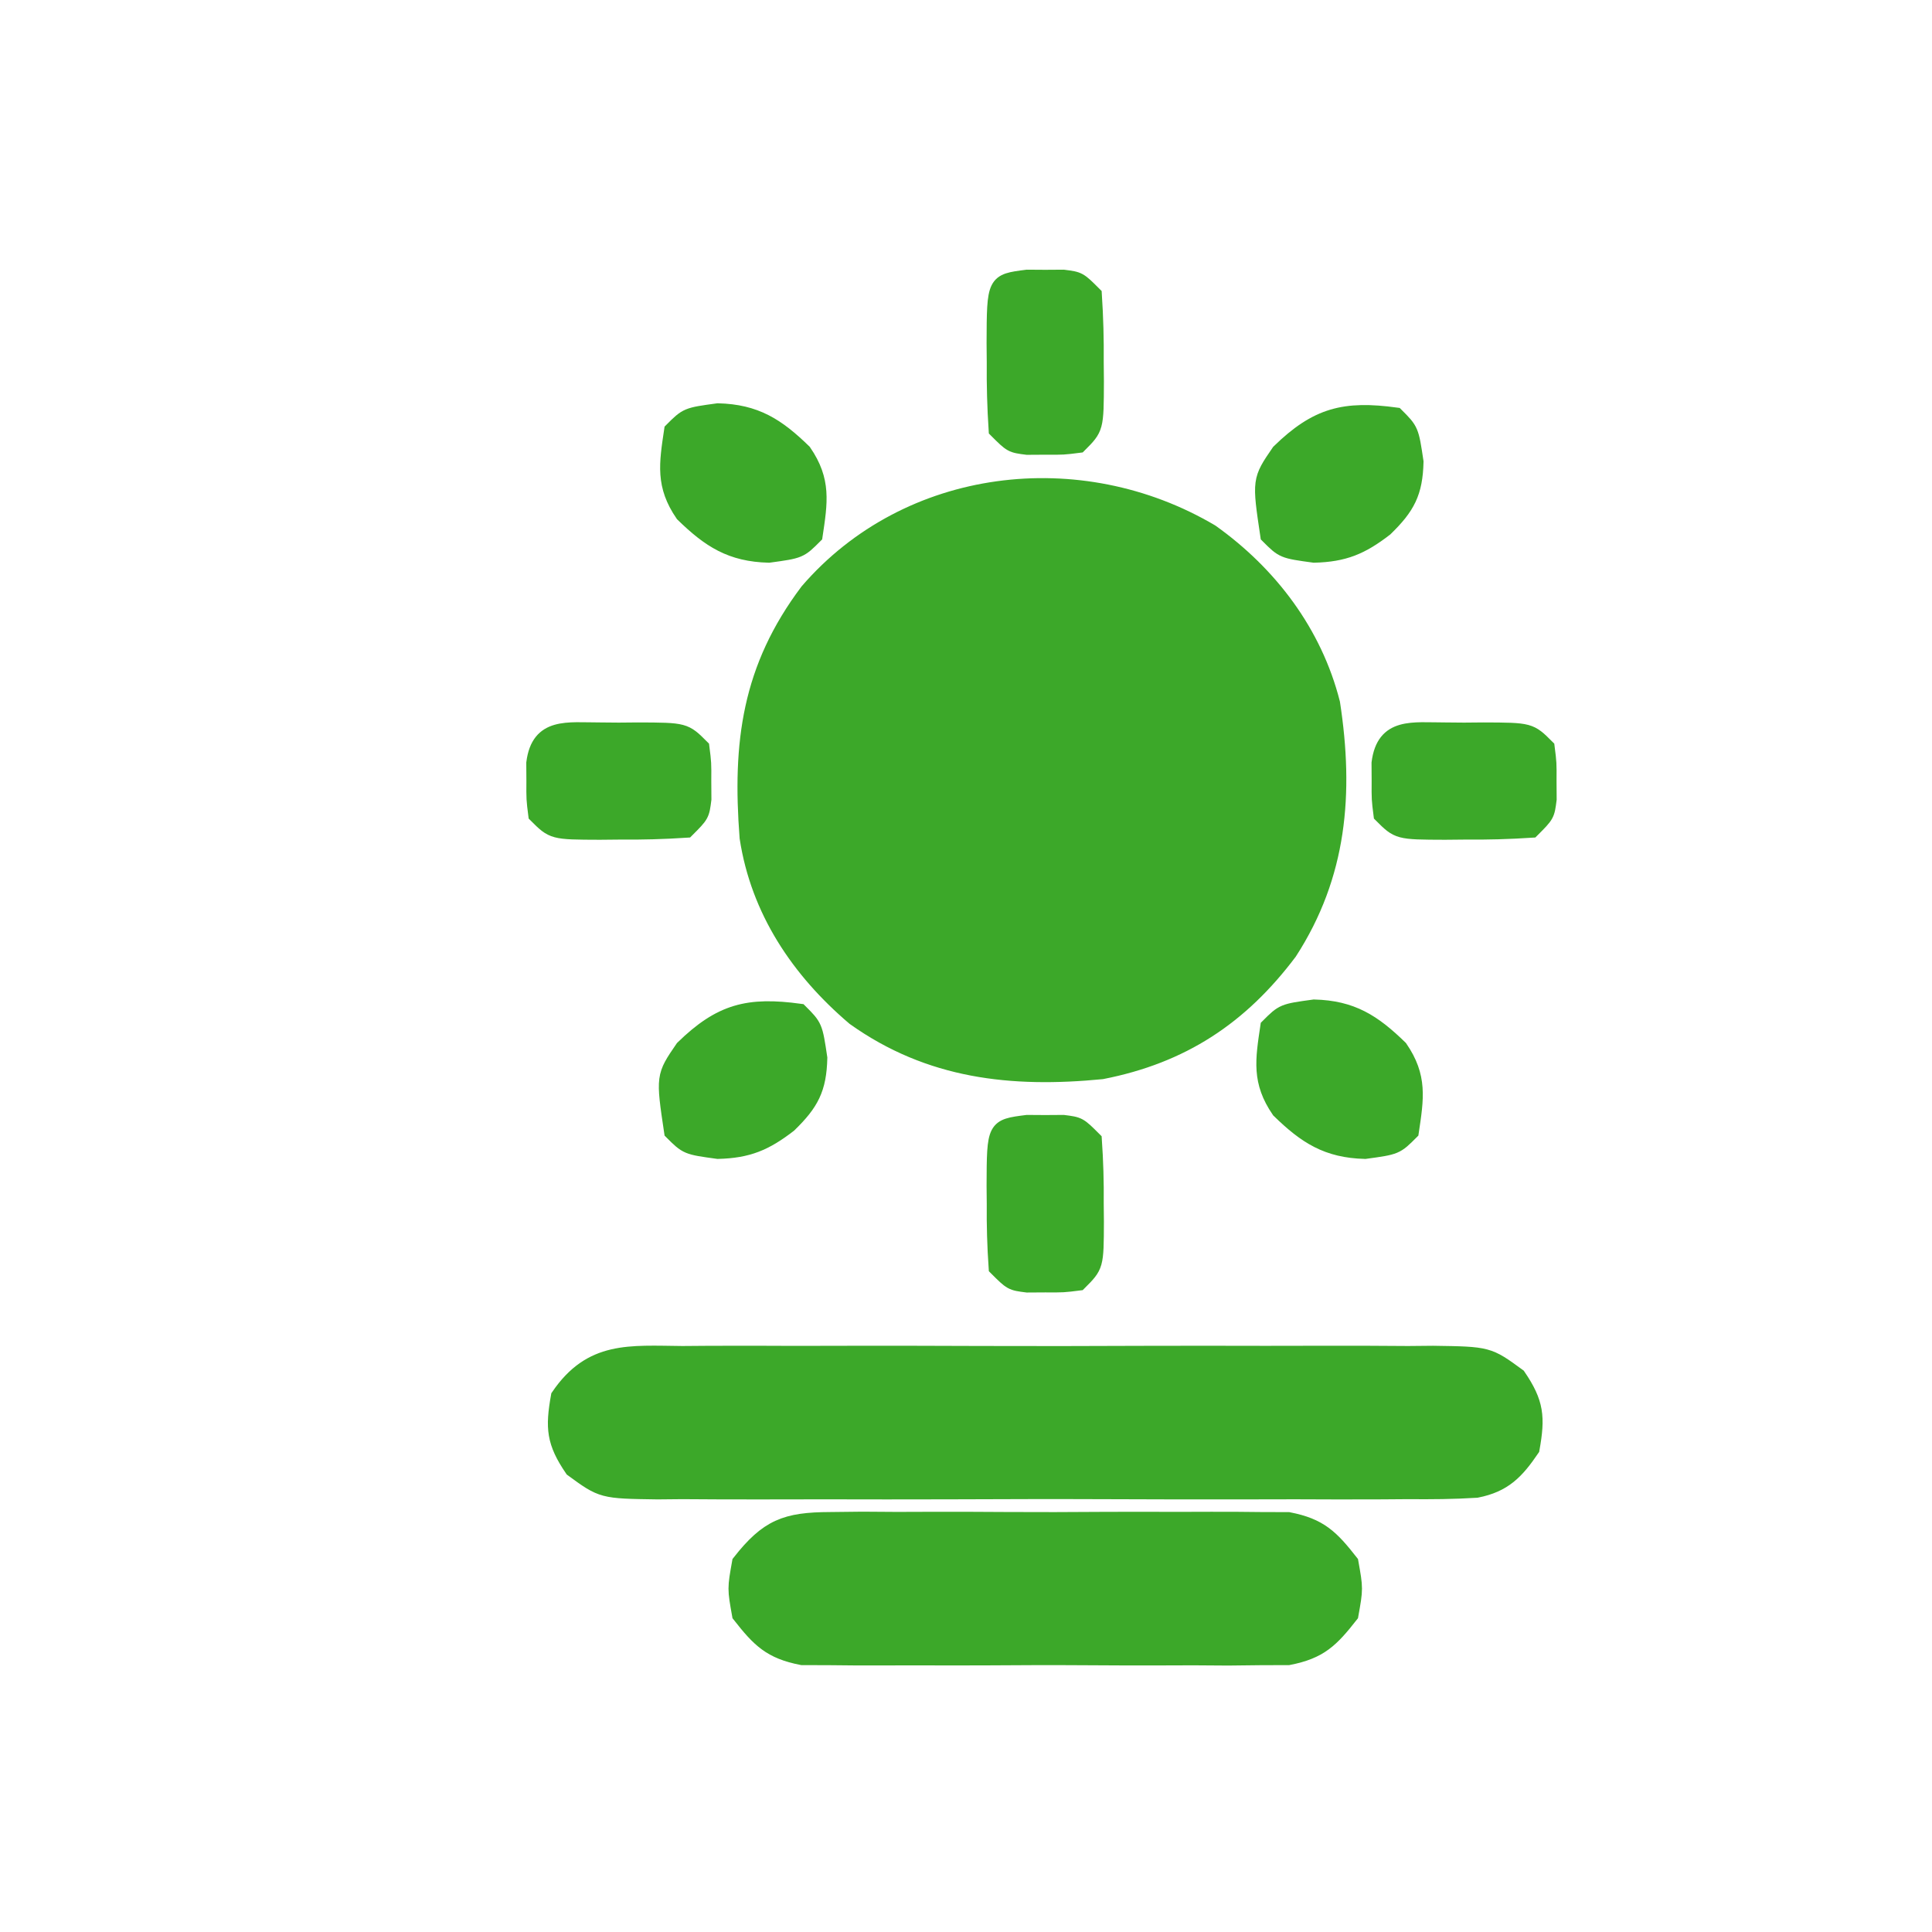
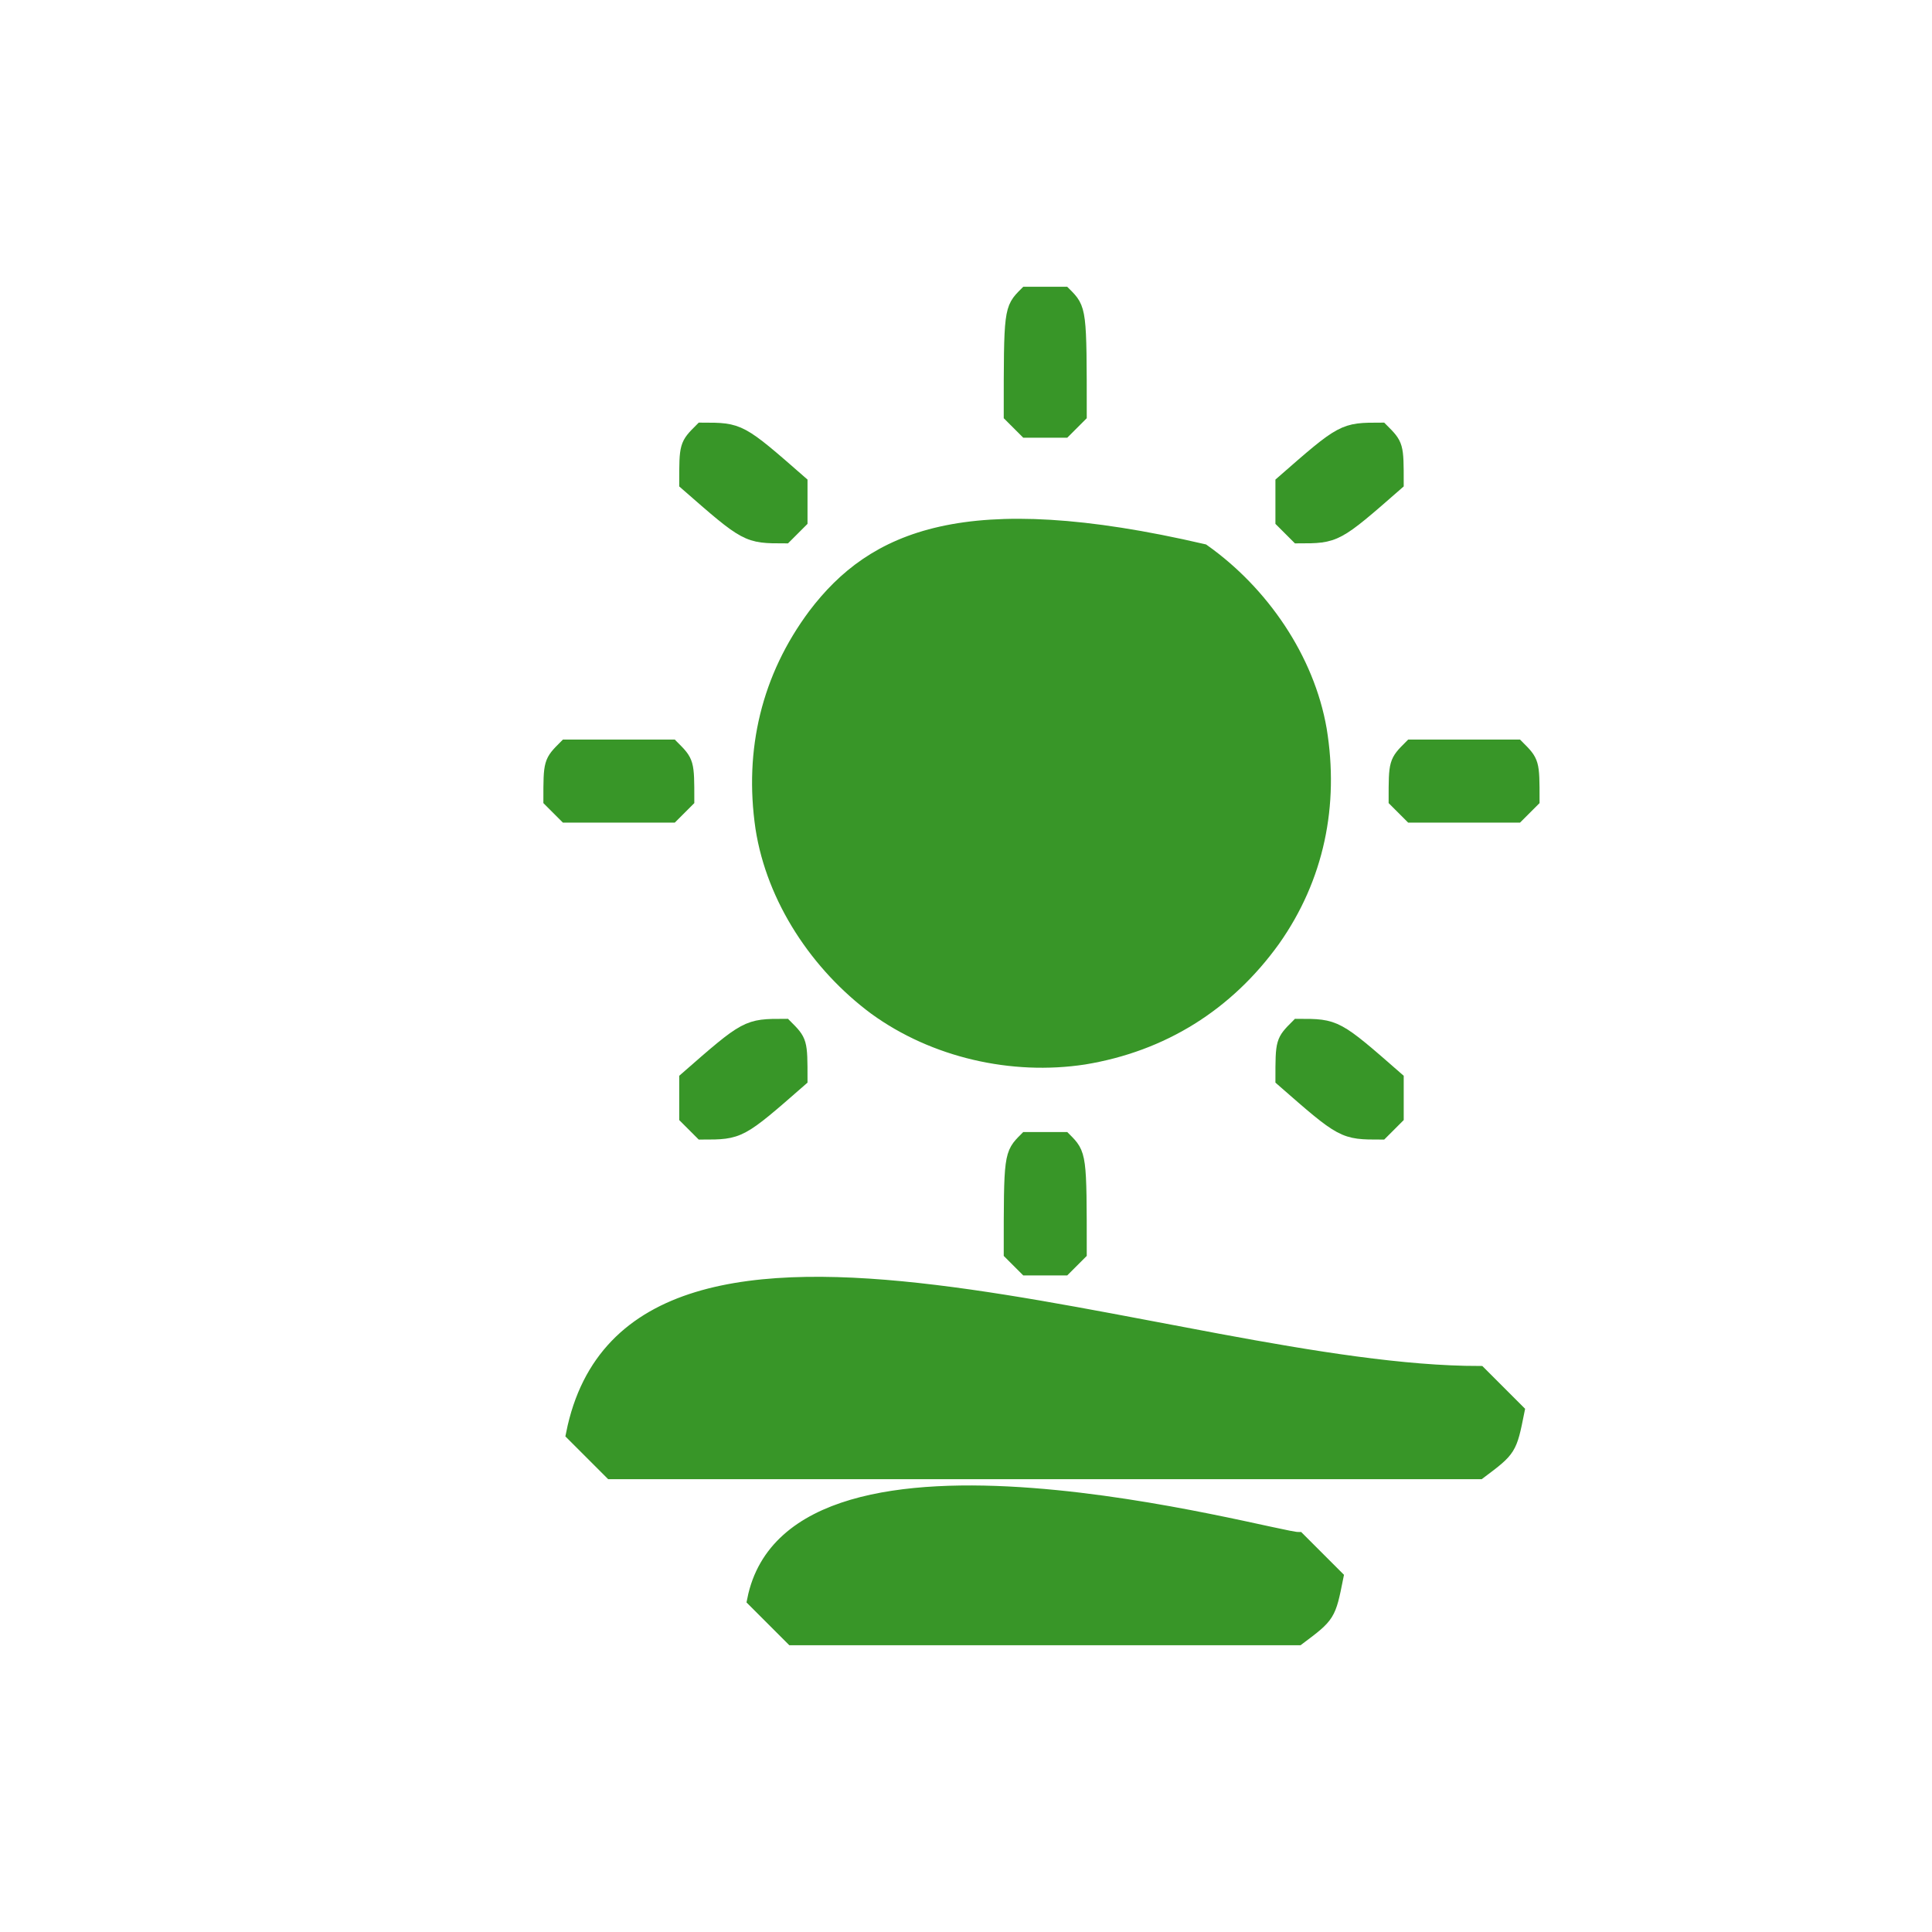
- <svg xmlns="http://www.w3.org/2000/svg" width="256" height="256" viewBox="0 0 256 256">
-   <path d="M0 0 C7.793 5.549 13.707 13.358 16.074 22.695 C17.905 34.655 16.995 45.497 10.383 55.715 C3.897 64.34 -3.85 69.443 -14.492 71.527 C-26.485 72.692 -37.327 71.508 -47.305 64.402 C-54.686 58.12 -60.013 50.19 -61.492 40.527 C-62.46 27.92 -61.175 18.063 -53.496 7.852 C-40.21 -7.559 -17.407 -10.286 0 0 Z " fill="#3CA829" transform="translate(160.492,70.4727)" stroke="#3CA829" stroke-width="2" />
-   <path d="M0 0 C0.577 -0.004 0.577 -0.004 3.495 -0.027 C7.308 -0.049 11.119 -0.034 14.932 -0.017 C17.581 -0.02 20.229 -0.025 22.878 -0.032 C28.43 -0.039 33.981 -0.028 39.533 -0.005 C46.652 0.024 53.77 0.007 60.889 -0.023 C66.359 -0.041 71.829 -0.035 77.299 -0.022 C79.924 -0.019 82.549 -0.023 85.174 -0.035 C88.842 -0.047 92.508 -0.028 96.176 0 C96.719 -0.005 96.719 -0.005 99.469 -0.031 C106.803 0.073 106.803 0.073 110.762 2.969 C113.188 6.527 113.342 8.423 112.588 12.647 C110.534 15.66 108.901 17.388 105.242 18.109 C102.21 18.3 99.214 18.322 96.176 18.294 C95.599 18.298 95.599 18.298 92.681 18.32 C88.868 18.343 85.057 18.328 81.244 18.311 C78.595 18.314 75.946 18.319 73.297 18.326 C67.746 18.333 62.195 18.322 56.643 18.299 C49.524 18.27 42.406 18.287 35.286 18.317 C29.817 18.335 24.347 18.329 18.877 18.316 C16.252 18.313 13.627 18.317 11.002 18.328 C7.334 18.341 3.668 18.322 0 18.294 C-0.543 18.299 -0.543 18.299 -3.294 18.325 C-10.627 18.221 -10.627 18.221 -14.586 15.325 C-17.012 11.767 -17.166 9.87 -16.412 5.647 C-12.094 -0.687 -7.004 -0.065 0 0 Z " fill="#3CA829" transform="translate(90.4121,179.353)" stroke="#3CA829" stroke-width="2" />
-   <path d="M0 0 C0.702 -0.008 0.702 -0.008 4.257 -0.048 C5.784 -0.039 7.311 -0.029 8.838 -0.017 C10.411 -0.02 11.983 -0.025 13.556 -0.032 C16.848 -0.039 20.139 -0.028 23.431 -0.005 C27.645 0.024 31.857 0.007 36.071 -0.023 C39.317 -0.041 42.563 -0.035 45.809 -0.022 C47.363 -0.019 48.916 -0.023 50.469 -0.035 C52.642 -0.047 54.815 -0.024 56.988 0 C58.223 0.004 59.459 0.008 60.731 0.012 C64.907 0.825 66.398 2.338 68.994 5.647 C69.619 9.147 69.619 9.147 68.994 12.647 C66.398 15.956 64.907 17.469 60.731 18.282 C60.114 18.284 60.114 18.284 56.988 18.294 C56.286 18.302 56.286 18.302 52.731 18.342 C51.204 18.333 49.677 18.323 48.15 18.311 C46.578 18.314 45.005 18.319 43.432 18.326 C40.14 18.333 36.849 18.322 33.557 18.299 C29.343 18.27 25.131 18.287 20.918 18.317 C17.671 18.335 14.425 18.329 11.179 18.316 C9.625 18.313 8.072 18.317 6.519 18.328 C4.346 18.341 2.173 18.318 0 18.294 C-1.235 18.29 -2.47 18.286 -3.743 18.282 C-7.919 17.469 -9.41 15.956 -12.006 12.647 C-12.631 9.147 -12.631 9.147 -12.006 5.647 C-8.316 0.944 -5.904 0.019 0 0 Z " fill="#3CA829" transform="translate(110.006,201.353)" stroke="#3CA829" stroke-width="2" />
-   <path d="M0 0 C0.833 0.008 1.665 0.015 2.523 0.023 C3.356 0.016 4.189 0.008 5.047 0 C11.27 0.02 11.27 0.02 13.523 2.273 C13.789 4.367 13.789 4.367 13.773 6.773 C13.779 7.567 13.784 8.362 13.789 9.18 C13.523 11.273 13.523 11.273 11.523 13.273 C8.486 13.472 5.559 13.552 2.523 13.523 C1.691 13.531 0.858 13.539 0 13.547 C-6.223 13.527 -6.223 13.527 -8.477 11.273 C-8.742 9.18 -8.742 9.18 -8.727 6.773 C-8.732 5.979 -8.737 5.185 -8.742 4.367 C-8.095 -0.736 -4.249 0.014 0 0 Z " fill="#3CA829" transform="translate(191.477,96.7266)" stroke="#3CA829" stroke-width="2" />
-   <path d="M0 0 C0.833 0.008 1.665 0.015 2.523 0.023 C3.356 0.016 4.189 0.008 5.047 0 C11.27 0.02 11.27 0.02 13.523 2.273 C13.789 4.367 13.789 4.367 13.773 6.773 C13.779 7.567 13.784 8.362 13.789 9.18 C13.523 11.273 13.523 11.273 11.523 13.273 C8.486 13.472 5.559 13.552 2.523 13.523 C1.691 13.531 0.858 13.539 0 13.547 C-6.223 13.527 -6.223 13.527 -8.477 11.273 C-8.742 9.18 -8.742 9.18 -8.727 6.773 C-8.732 5.979 -8.737 5.185 -8.742 4.367 C-8.095 -0.736 -4.249 0.014 0 0 Z " fill="#3CA829" transform="translate(79.4766,96.7266)" stroke="#3CA829" stroke-width="2" />
-   <path d="M0 0 C0.397 0.003 0.397 0.003 2.406 0.016 C3.2 0.01 3.994 0.005 4.812 0 C6.906 0.266 6.906 0.266 8.906 2.266 C9.105 5.303 9.184 8.23 9.156 11.266 C9.164 12.098 9.172 12.931 9.18 13.789 C9.16 20.012 9.16 20.012 6.906 22.266 C4.812 22.531 4.812 22.531 2.406 22.516 C1.612 22.521 0.818 22.526 0 22.531 C-2.094 22.266 -2.094 22.266 -4.094 20.266 C-4.292 17.228 -4.372 14.302 -4.344 11.266 C-4.351 10.433 -4.359 9.6 -4.367 8.742 C-4.341 0.551 -4.341 0.551 0 0 Z " fill="#3CA829" transform="translate(136.094,36.7344)" stroke="#3CA829" stroke-width="2" />
-   <path d="M0 0 C5.016 0.13 7.859 1.962 11.402 5.414 C14.021 9.234 13.547 12.062 12.875 16.562 C10.875 18.562 10.875 18.562 6.75 19.125 C1.734 18.995 -1.109 17.163 -4.652 13.711 C-7.271 9.891 -6.797 7.063 -6.125 2.562 C-4.125 0.562 -4.125 0.562 0 0 Z " fill="#3CA829" transform="translate(174.125,133.438)" stroke="#3CA829" stroke-width="2" />
-   <path d="M0 0 C2 2 2 2 2.625 6.188 C2.525 10.298 1.499 12.202 -1.438 15.062 C-4.596 17.495 -6.885 18.459 -10.875 18.562 C-15 18 -15 18 -17 16 C-18.103 8.609 -18.103 8.609 -15.527 4.852 C-10.519 -0.027 -6.863 -0.936 0 0 Z " fill="#3CA829" transform="translate(106,134)" stroke="#3CA829" stroke-width="2" />
-   <path d="M0 0 C2 2 2 2 2.625 6.188 C2.525 10.298 1.499 12.202 -1.438 15.062 C-4.596 17.495 -6.885 18.459 -10.875 18.562 C-15 18 -15 18 -17 16 C-18.103 8.609 -18.103 8.609 -15.527 4.852 C-10.519 -0.027 -6.863 -0.936 0 0 Z " fill="#3CA829" transform="translate(185,55)" stroke="#3CA829" stroke-width="2" />
-   <path d="M0 0 C5.016 0.13 7.859 1.962 11.402 5.414 C14.021 9.234 13.547 12.062 12.875 16.562 C10.875 18.562 10.875 18.562 6.75 19.125 C1.734 18.995 -1.109 17.163 -4.652 13.711 C-7.271 9.891 -6.797 7.063 -6.125 2.562 C-4.125 0.562 -4.125 0.562 0 0 Z " fill="#3CA829" transform="translate(95.125,54.4375)" stroke="#3CA829" stroke-width="2" />
-   <path d="M0 0 C0.397 0.003 0.397 0.003 2.406 0.016 C3.2 0.01 3.994 0.005 4.812 0 C6.906 0.266 6.906 0.266 8.906 2.266 C9.105 5.139 9.185 7.894 9.156 10.766 C9.164 11.551 9.172 12.336 9.18 13.145 C9.16 19.012 9.16 19.012 6.906 21.266 C4.812 21.531 4.812 21.531 2.406 21.516 C1.612 21.521 0.818 21.526 0 21.531 C-2.094 21.266 -2.094 21.266 -4.094 19.266 C-4.292 16.392 -4.372 13.637 -4.344 10.766 C-4.351 9.981 -4.359 9.196 -4.367 8.387 C-4.34 0.551 -4.34 0.551 0 0 Z " fill="#3CA829" transform="translate(136.094,148.734)" stroke="#3CA829" stroke-width="2" />
+ <svg xmlns="http://www.w3.org/2000/svg" data-engine="binary-alpha-mono" width="256" height="256" viewBox="0 0 256 256">
+   <path d="M0 0 C1.65 0 3.3 0 5 0 C7 2 7 2 7 16 C6.34 16.66 5.68 17.32 5 18 C3.35 18 1.7 18 0 18 C-0.66 17.34 -1.32 16.68 -2 16 C-2 2 -2 2 0 0 Z " fill="#389628" transform="translate(136,39)" stroke="#389628" stroke-width="2" />
+   <path d="M0 0 C5 0 5 0 13 7 C13 8.65 13 10.3 13 12 C12.34 12.66 11.68 13.32 11 14 C6 14 6 14 -2 7 C-2 2 -2 2 0 0 Z " fill="#389628" transform="translate(93,57)" stroke="#389628" stroke-width="2" />
+   <path d="M0 0 C2 2 2 2 2 7 C-6 14 -6 14 -11 14 C-11.66 13.34 -12.32 12.68 -13 12 C-13 10.35 -13 8.7 -13 7 C-5 0 -5 0 0 0 Z " fill="#389628" transform="translate(183,57)" stroke="#389628" stroke-width="2" />
+   <path d="M0 0 C7.732 5.483 13.785 14.235 15.412 23.631 C17.037 33.564 15.081 43.2 9.257 51.434 C3.134 59.938 -5.398 65.288 -15.774 66.991 C-25.261 68.441 -35.568 66.105 -43.362 60.444 C-50.987 54.779 -56.841 46.032 -58.301 36.583 C-59.785 26.382 -57.521 16.753 -51.352 8.481 C-43.643 -1.683 -31.589 -7.332 0 0 Z " fill="#389628" transform="translate(159.393,73.0712)" stroke="#389628" stroke-width="2" />
+   <path d="M0 0 C4.62 0 9.24 0 14 0 C16 2 16 2 16 7 C15.34 7.66 14.68 8.32 14 9 C9.38 9 4.76 9 0 9 C-0.66 8.34 -1.32 7.68 -2 7 C-2 2 -2 2 0 0 Z " fill="#389628" transform="translate(75,99)" stroke="#389628" stroke-width="2" />
+   <path d="M0 0 C4.62 0 9.24 0 14 0 C16 2 16 2 16 7 C15.34 7.66 14.68 8.32 14 9 C9.38 9 4.76 9 0 9 C-0.66 8.34 -1.32 7.68 -2 7 C-2 2 -2 2 0 0 Z " fill="#389628" transform="translate(187,99)" stroke="#389628" stroke-width="2" />
+   <path d="M0 0 C2 2 2 2 2 7 C-6 14 -6 14 -11 14 C-11.66 13.34 -12.32 12.68 -13 12 C-13 10.35 -13 8.7 -13 7 C-5 0 -5 0 0 0 Z " fill="#389628" transform="translate(104,136)" stroke="#389628" stroke-width="2" />
+   <path d="M0 0 C5 0 5 0 13 7 C13 8.65 13 10.3 13 12 C12.34 12.66 11.68 13.32 11 14 C6 14 6 14 -2 7 C-2 2 -2 2 0 0 Z " fill="#389628" transform="translate(172,136)" stroke="#389628" stroke-width="2" />
+   <path d="M0 0 C1.65 0 3.3 0 5 0 C7 2 7 2 7 15 C6.34 15.66 5.68 16.32 5 17 C3.35 17 1.7 17 0 17 C-0.66 16.34 -1.32 15.68 -2 15 C-2 2 -2 2 0 0 Z " fill="#389628" transform="translate(136,151)" stroke="#389628" stroke-width="2" />
+   <path d="M0 0 C1.65 1.65 3.3 3.3 5 5 C4 10 4 10 0 13 C-37.95 13 -75.9 13 -115 13 C-116.65 11.35 -118.3 9.7 -120 8 C-112.138 -31.31 -40.089 0 0 0 Z " fill="#389628" transform="translate(196,182)" stroke="#389628" stroke-width="2" />
+   <path d="M0 0 C1.65 1.65 3.3 3.3 5 5 C4 10 4 10 0 13 C-22.11 13 -44.22 13 -67 13 C-68.65 11.35 -70.3 9.7 -72 8 C-66.752 -18.238 -3.367 0 0 0 Z " fill="#389628" transform="translate(172,204)" stroke="#389628" stroke-width="2" />
</svg>
